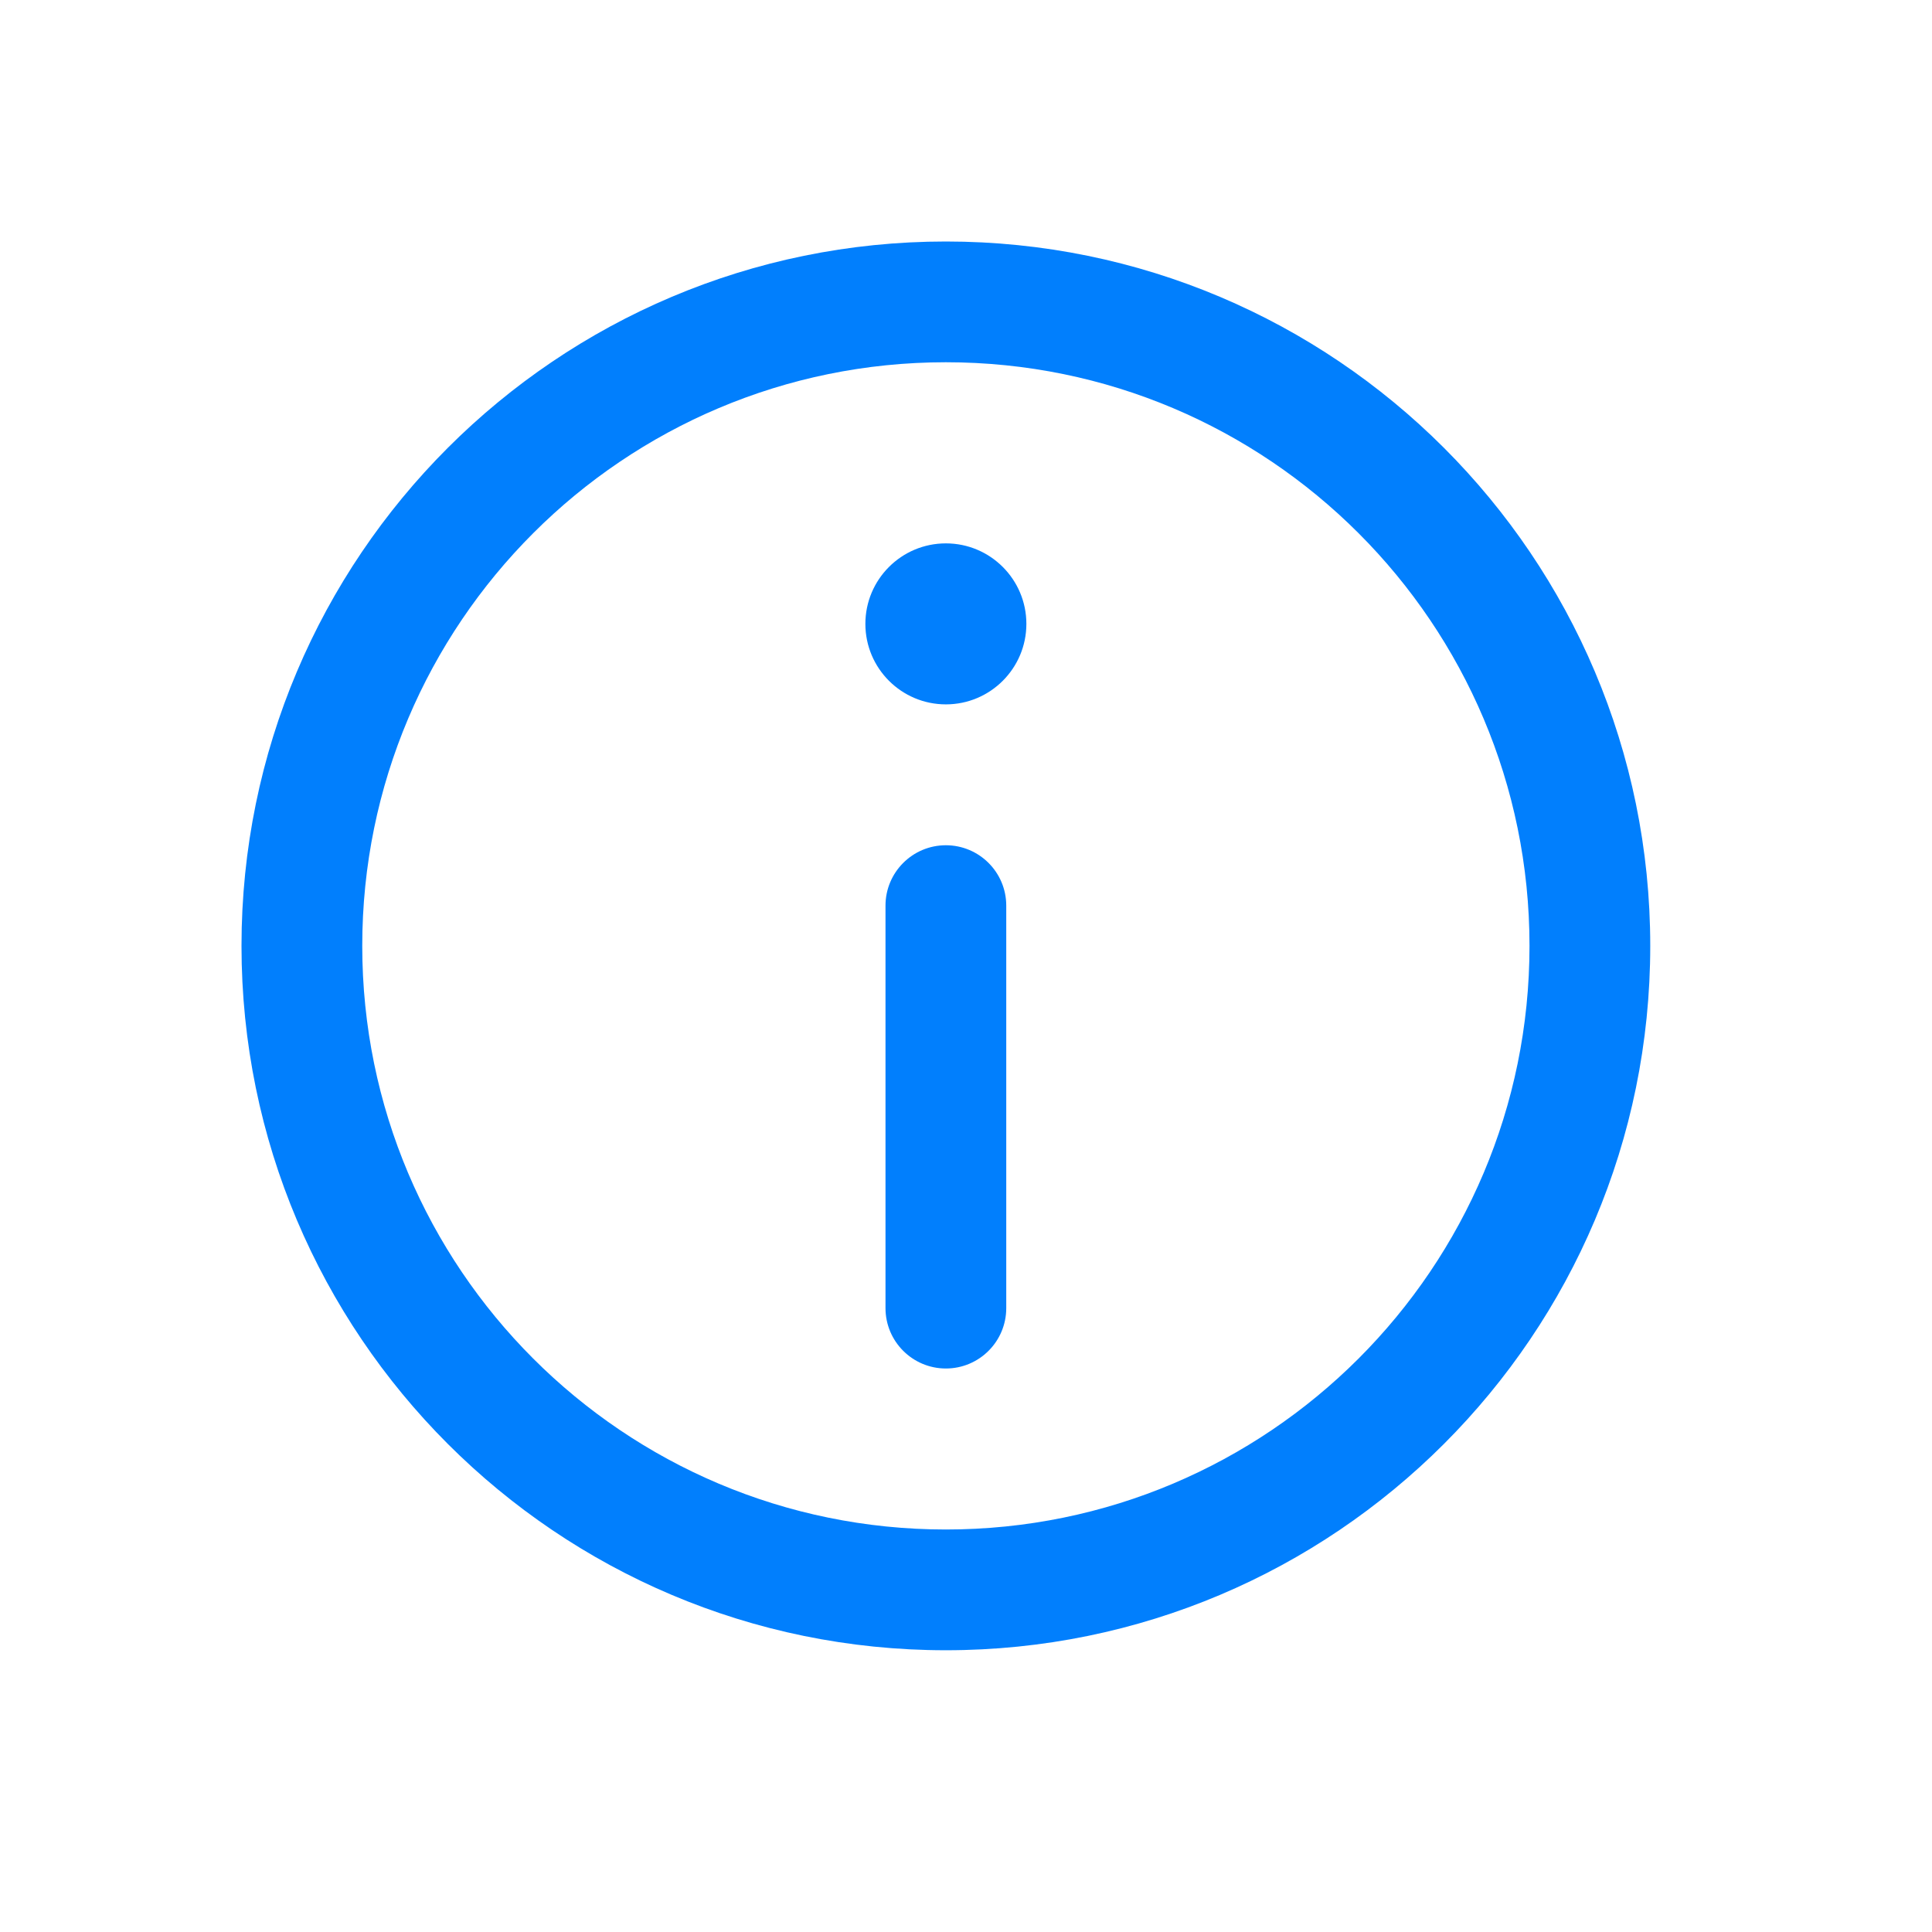
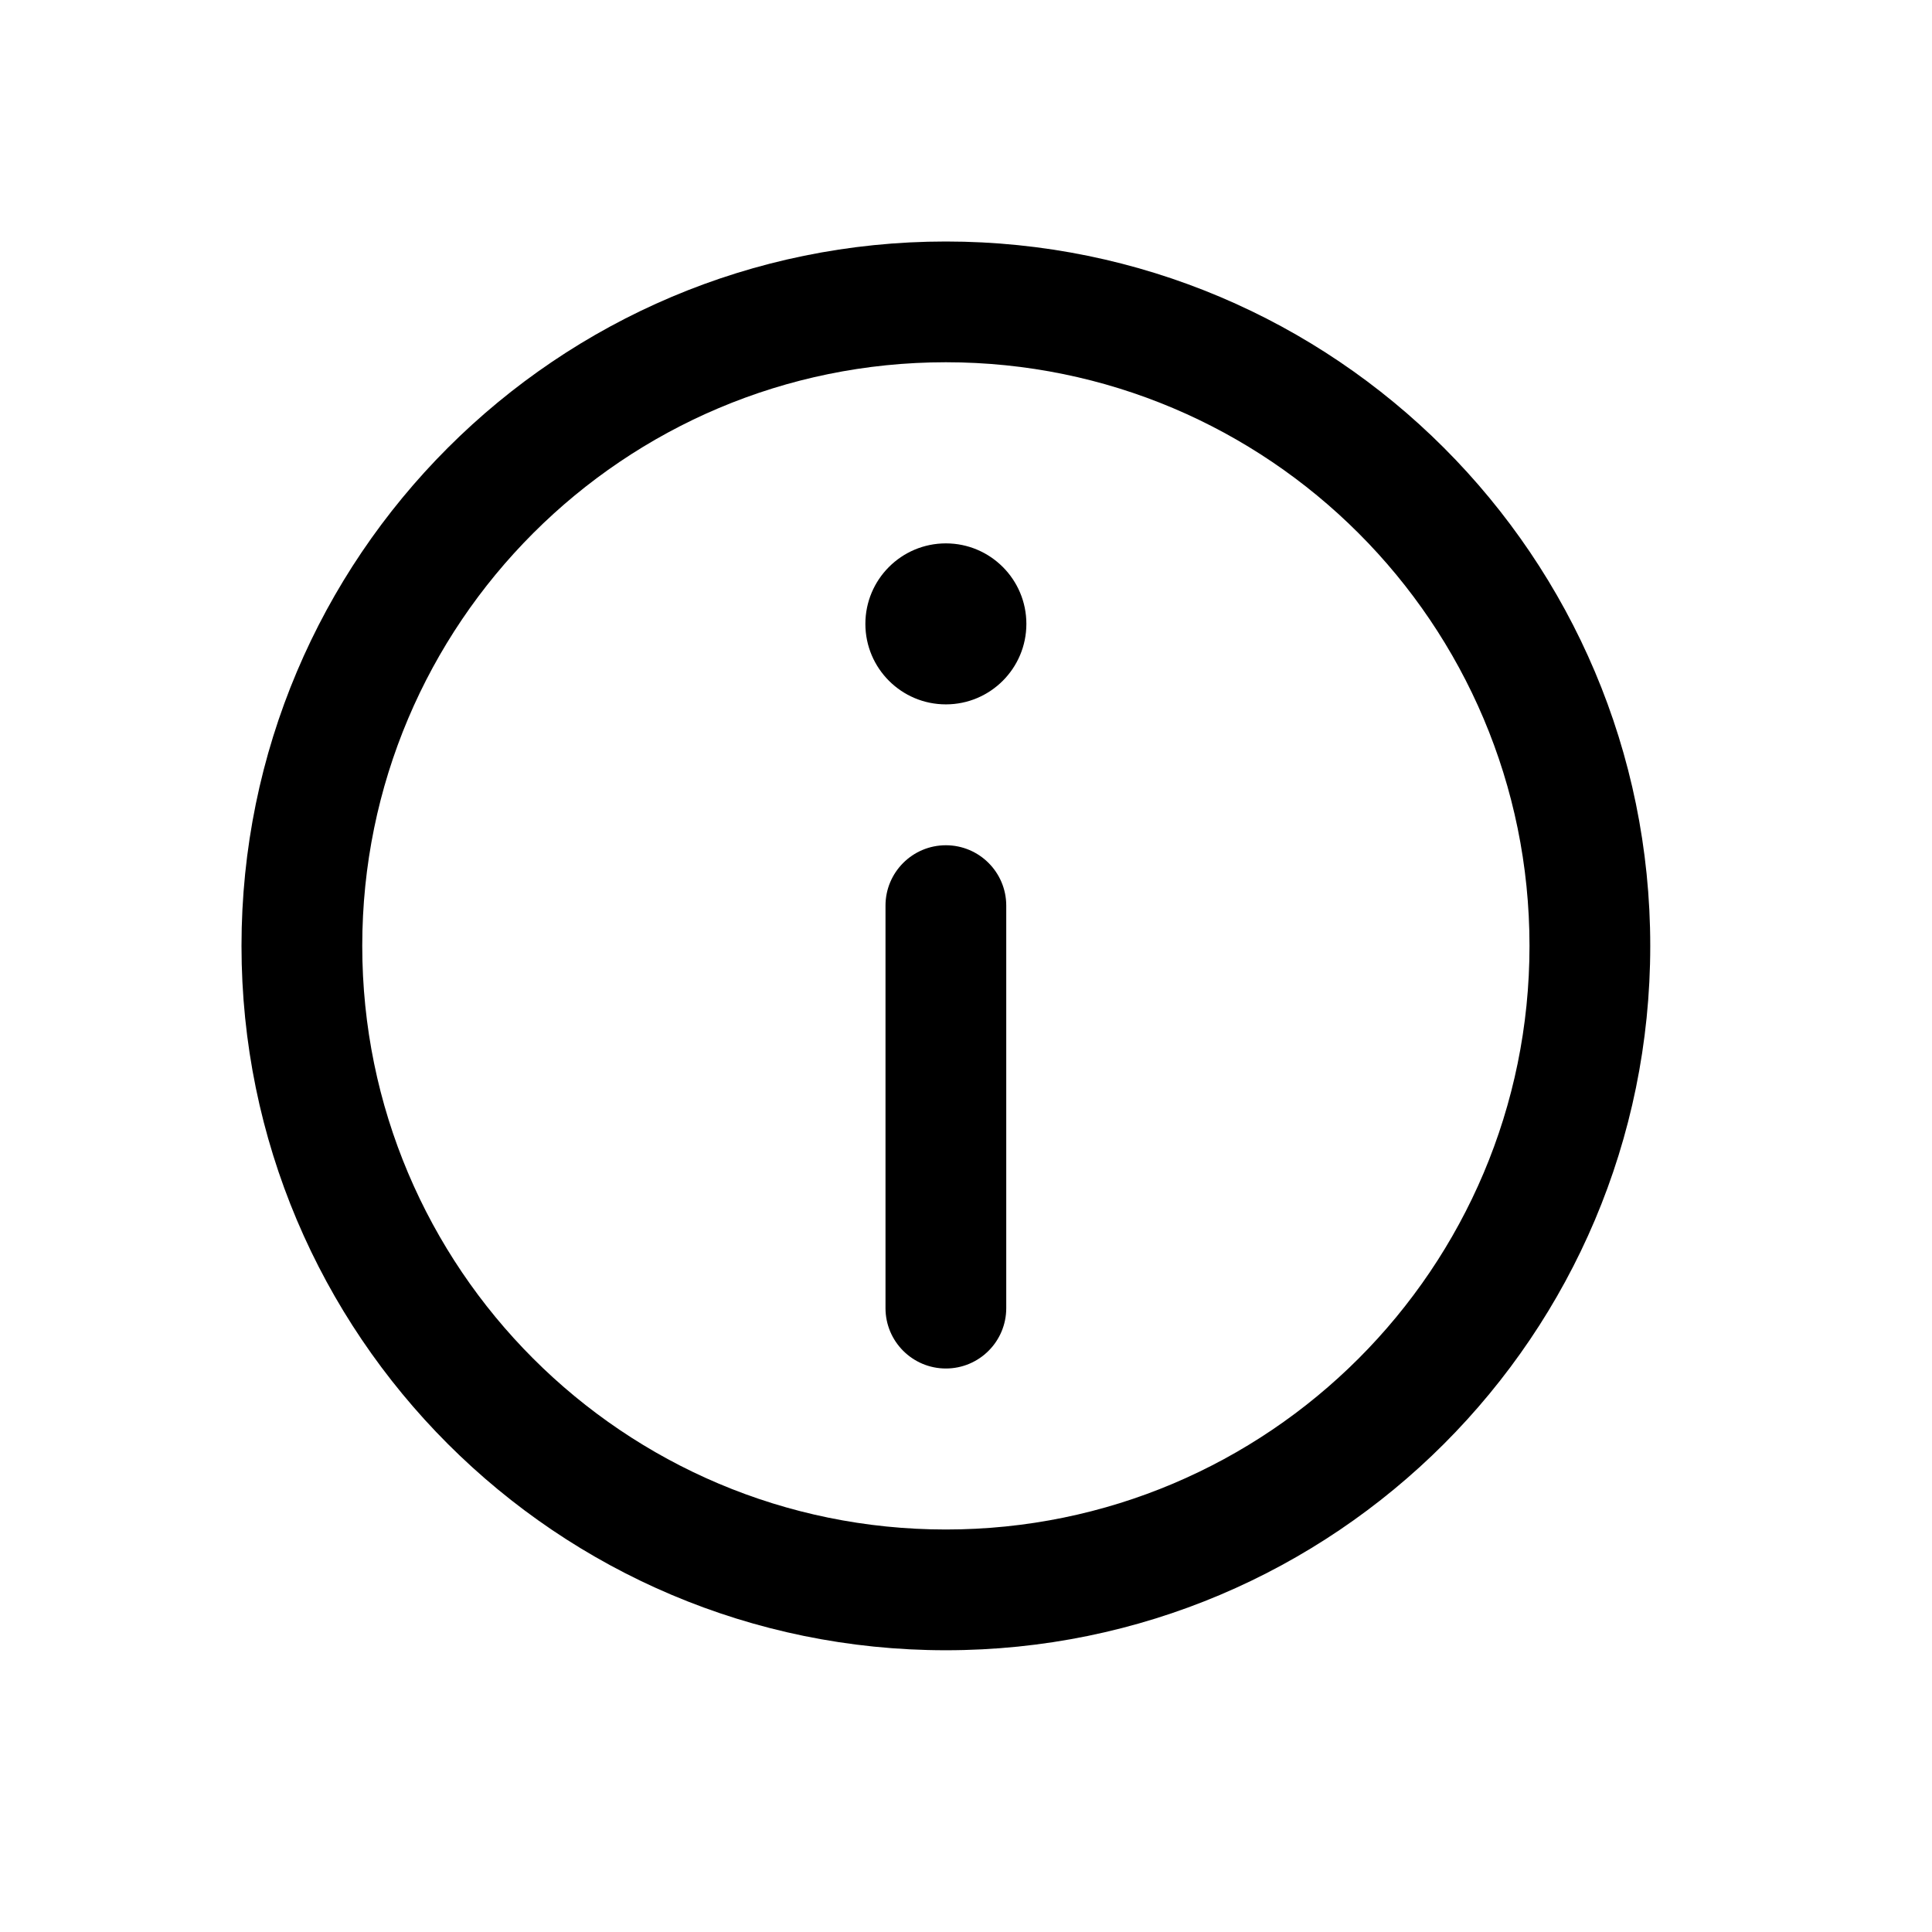
- <svg xmlns="http://www.w3.org/2000/svg" width="24" height="24" viewBox="0 0 24 24" fill="none">
-   <path d="M11.75 10.5C12.164 10.5 12.5 10.836 12.5 11.25V16.25C12.5 16.664 12.164 17 11.75 17C11.336 17 11 16.664 11 16.25V11.25C11 10.836 11.336 10.5 11.75 10.5Z" fill="#017FFD" />
-   <path d="M11.75 8.75C12.302 8.75 12.75 8.302 12.75 7.75C12.75 7.198 12.302 6.75 11.75 6.75C11.198 6.75 10.75 7.198 10.75 7.75C10.75 8.302 11.198 8.75 11.75 8.75Z" fill="#017FFD" />
-   <path fill-rule="evenodd" clip-rule="evenodd" d="M3 11.75C3 6.918 6.918 3 11.75 3C16.582 3 20.5 6.918 20.5 11.75C20.5 16.582 16.582 20.5 11.75 20.5C6.918 20.5 3 16.582 3 11.75ZM11.75 4.5C7.746 4.5 4.5 7.746 4.5 11.75C4.5 15.754 7.746 19 11.75 19C15.754 19 19 15.754 19 11.75C19 7.746 15.754 4.5 11.75 4.5Z" fill="#017FFD" />
+ <svg xmlns="http://www.w3.org/2000/svg" width="24" height="24" viewBox="0 0 24 24">
+   <path d="M11.75 10.5C12.164 10.5 12.5 10.836 12.5 11.25V16.25C12.5 16.664 12.164 17 11.75 17C11.336 17 11 16.664 11 16.25V11.25C11 10.836 11.336 10.5 11.75 10.5Z" />
+   <path d="M11.75 8.75C12.302 8.75 12.75 8.302 12.75 7.75C12.75 7.198 12.302 6.75 11.75 6.75C11.198 6.75 10.75 7.198 10.75 7.75C10.75 8.302 11.198 8.75 11.75 8.75Z" />
+   <path fill-rule="evenodd" clip-rule="evenodd" d="M3 11.75C3 6.918 6.918 3 11.75 3C16.582 3 20.5 6.918 20.5 11.75C20.5 16.582 16.582 20.5 11.75 20.5C6.918 20.5 3 16.582 3 11.75ZM11.75 4.5C7.746 4.5 4.5 7.746 4.5 11.75C4.5 15.754 7.746 19 11.75 19C15.754 19 19 15.754 19 11.75C19 7.746 15.754 4.5 11.75 4.5Z" />
</svg>
